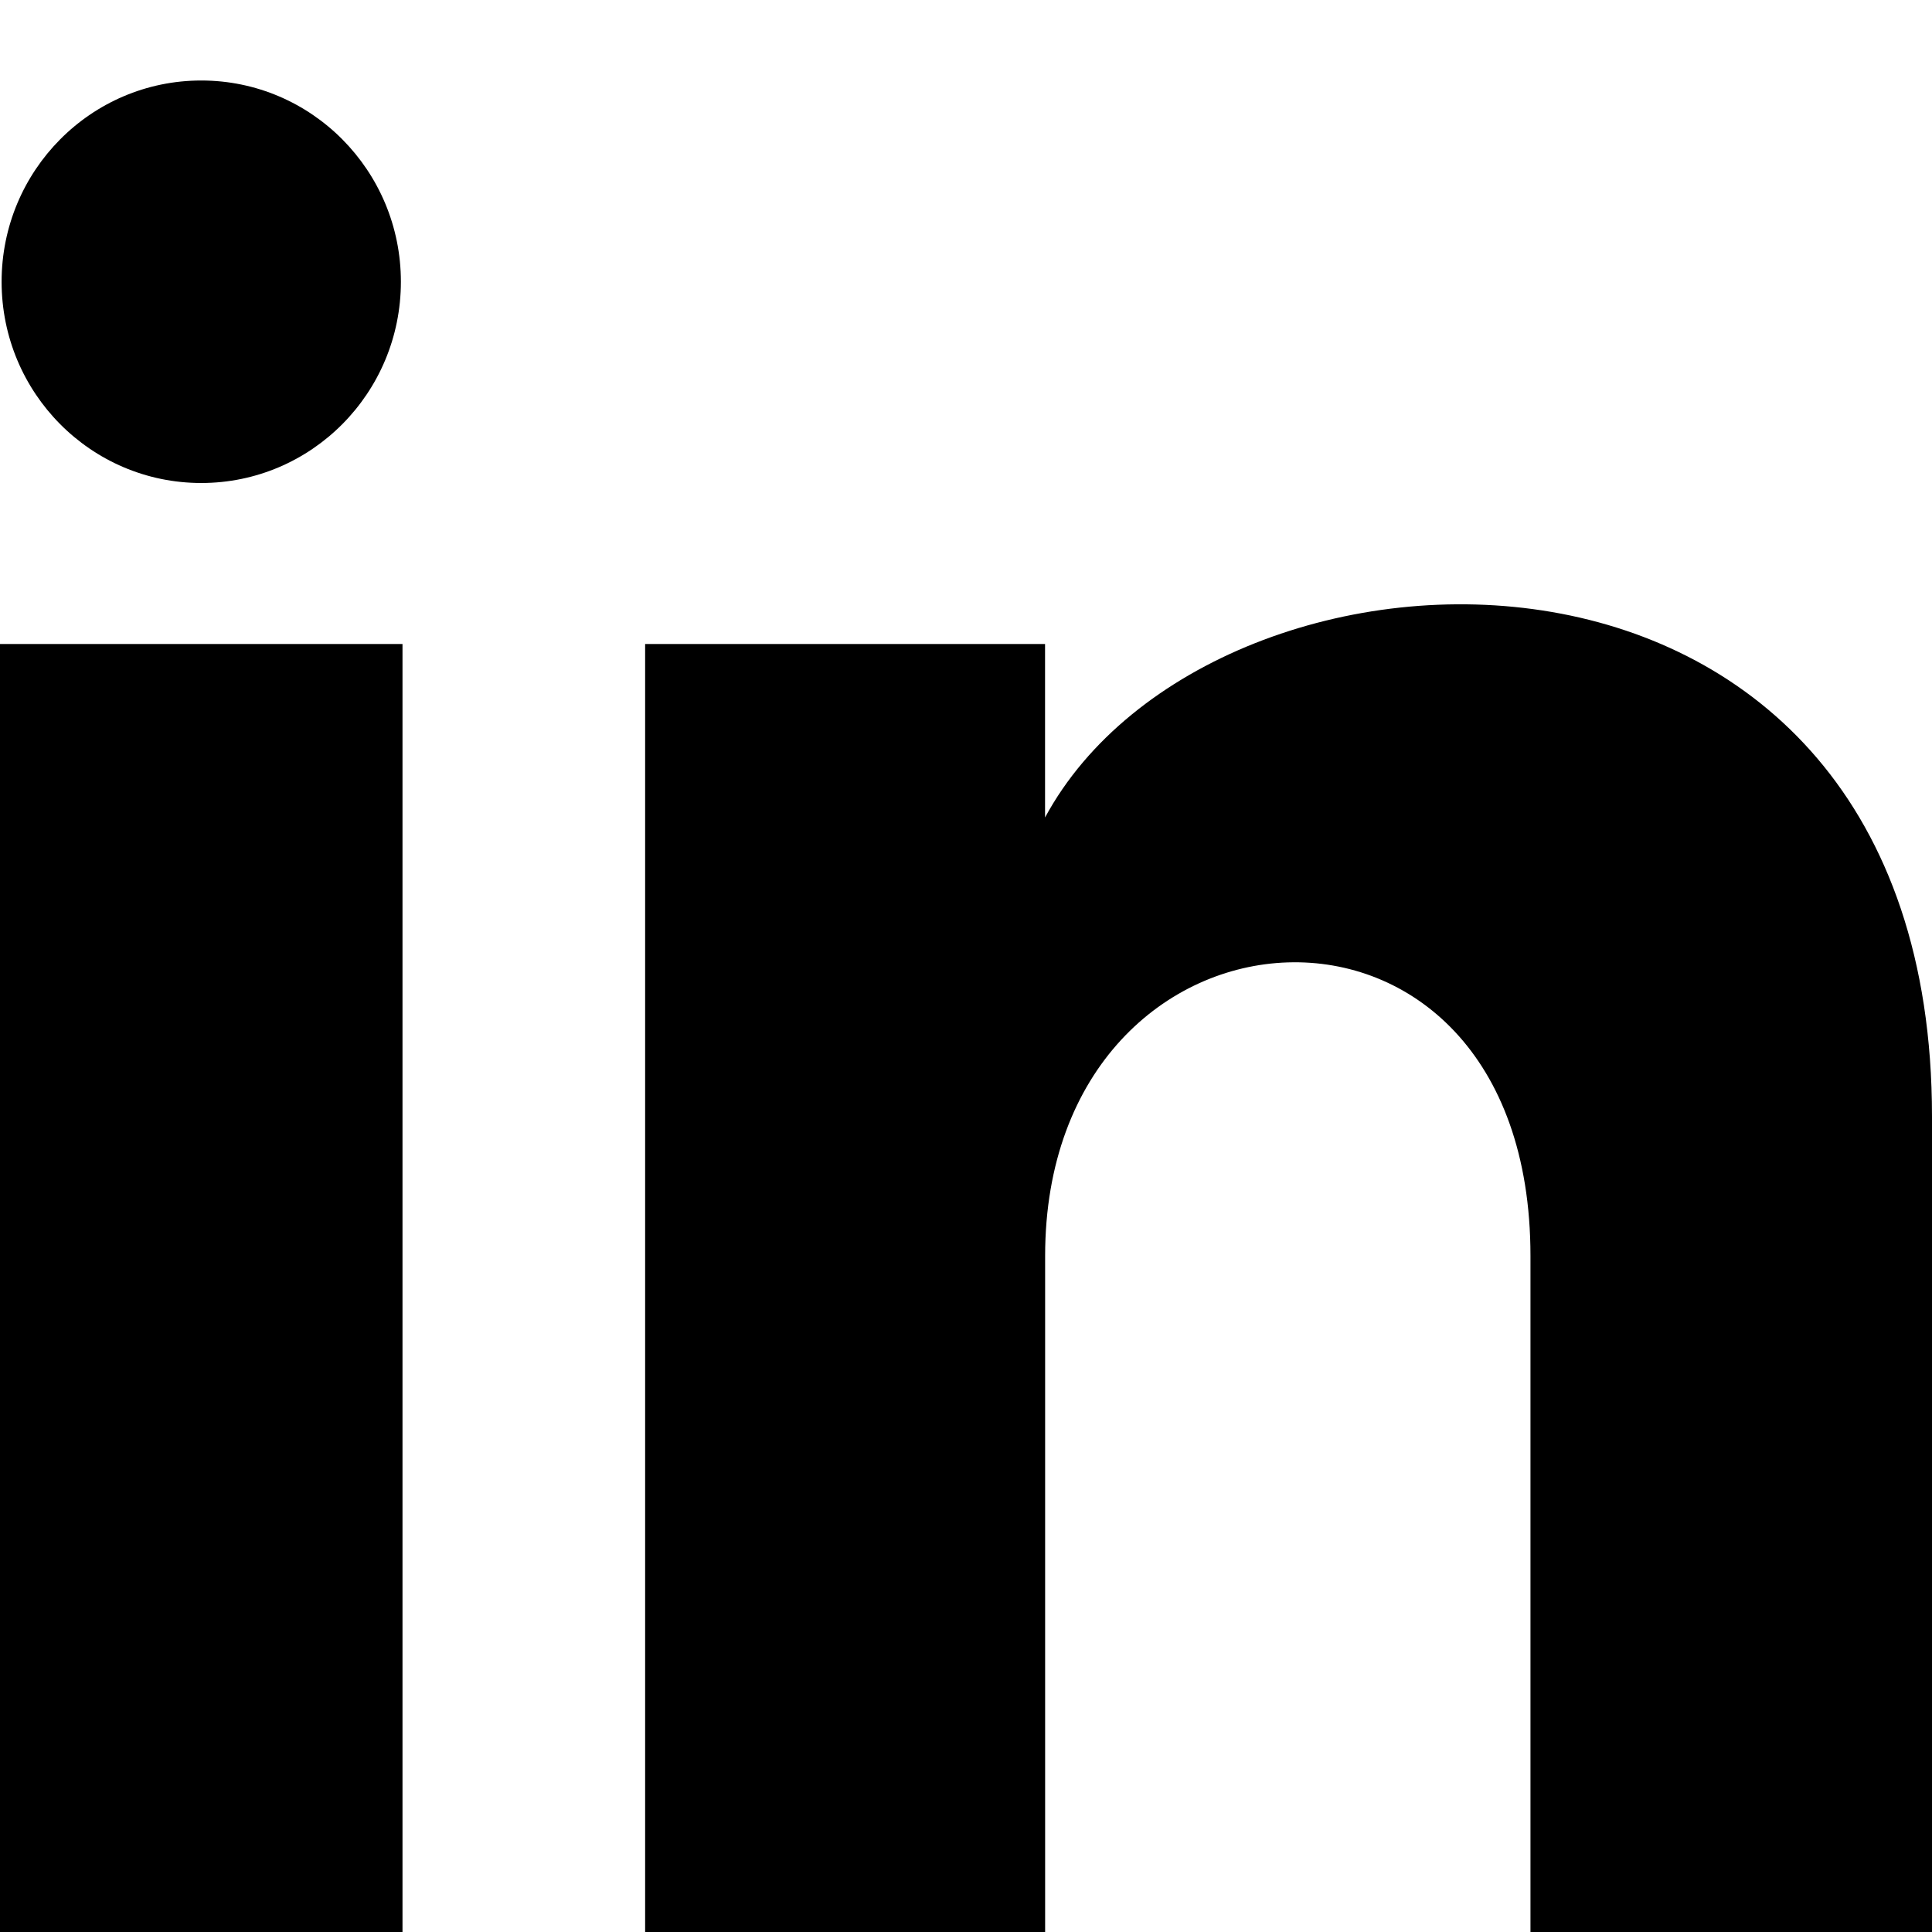
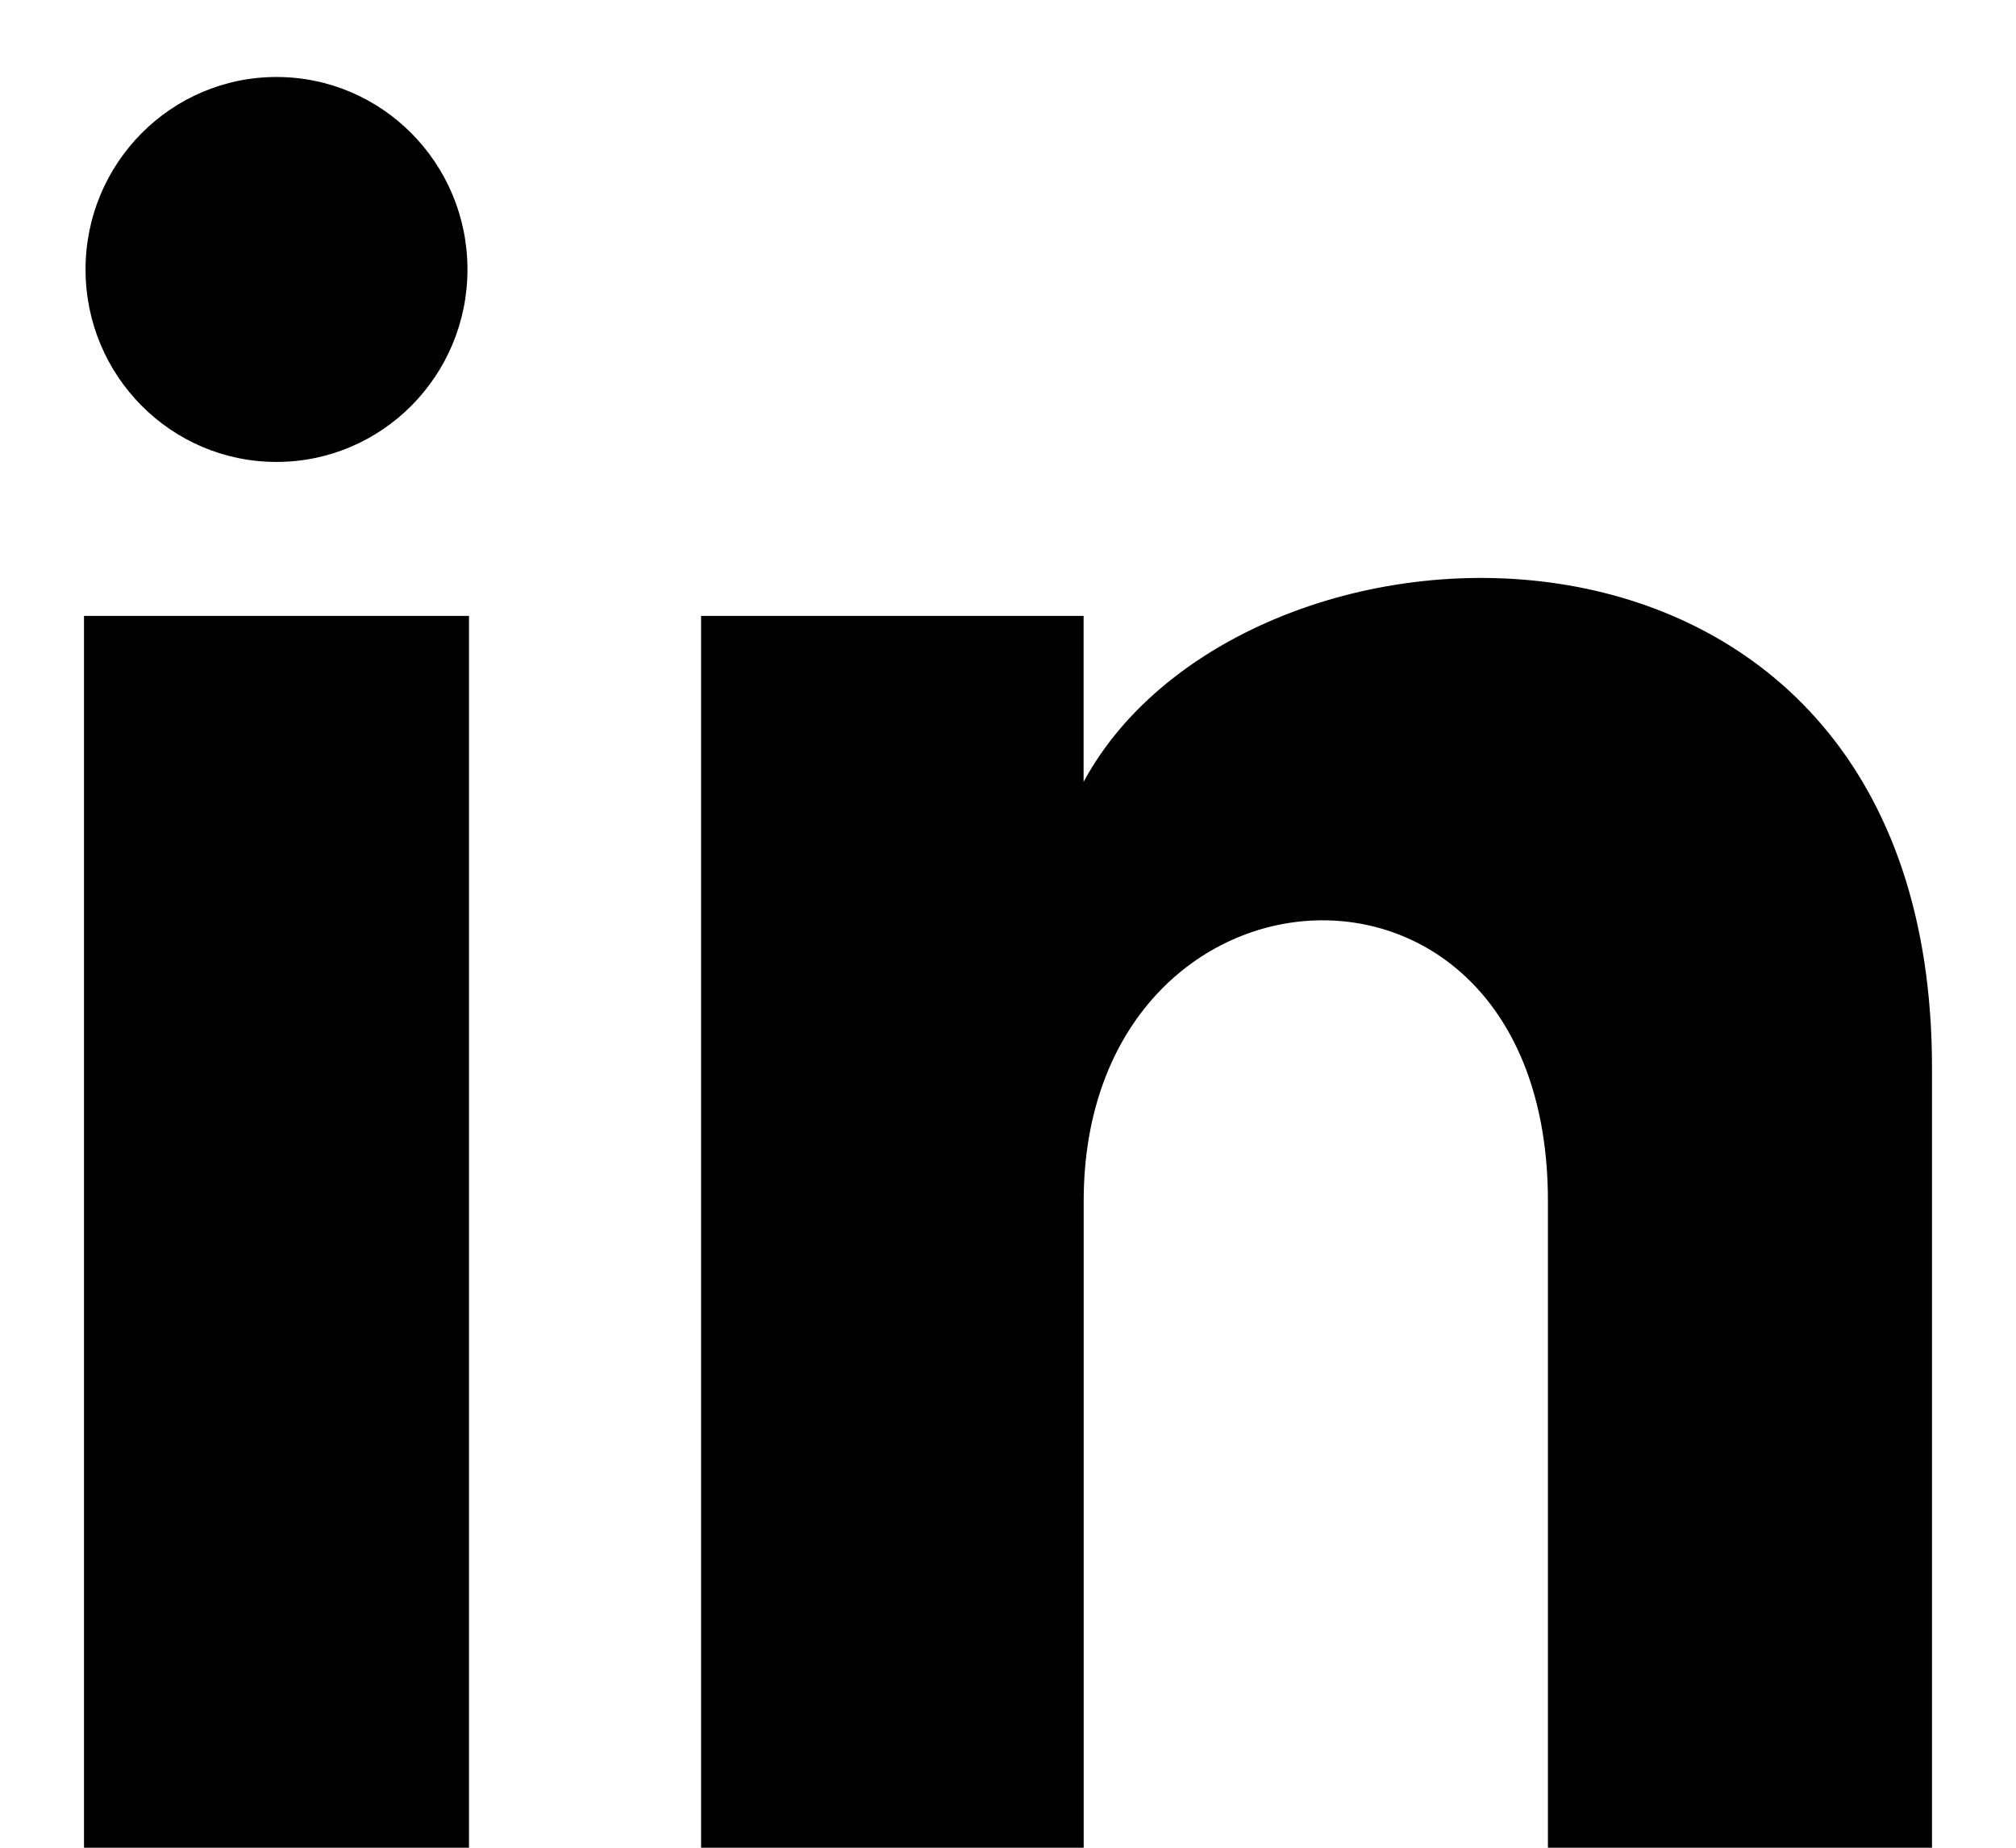
- <svg xmlns="http://www.w3.org/2000/svg" width="24" height="24" viewBox="0 0 24 24">
+ <svg xmlns="http://www.w3.org/2000/svg" height="22" width="24" viewBox="0 0 24 24">
  <path d="M4.98 3.5C4.98 4.881 3.87 6 2.5 6S.02 4.881.02 3.5C.02 2.12 1.13 1 2.5 1s2.48 1.12 2.48 2.5zM5 8H0v16h5V8zm7.982 0H8.014v16h4.969v-8.399c0-4.67 6.029-5.052 6.029 0V24H24V13.869c0-7.88-8.922-7.593-11.018-3.714V8z" />
</svg>
